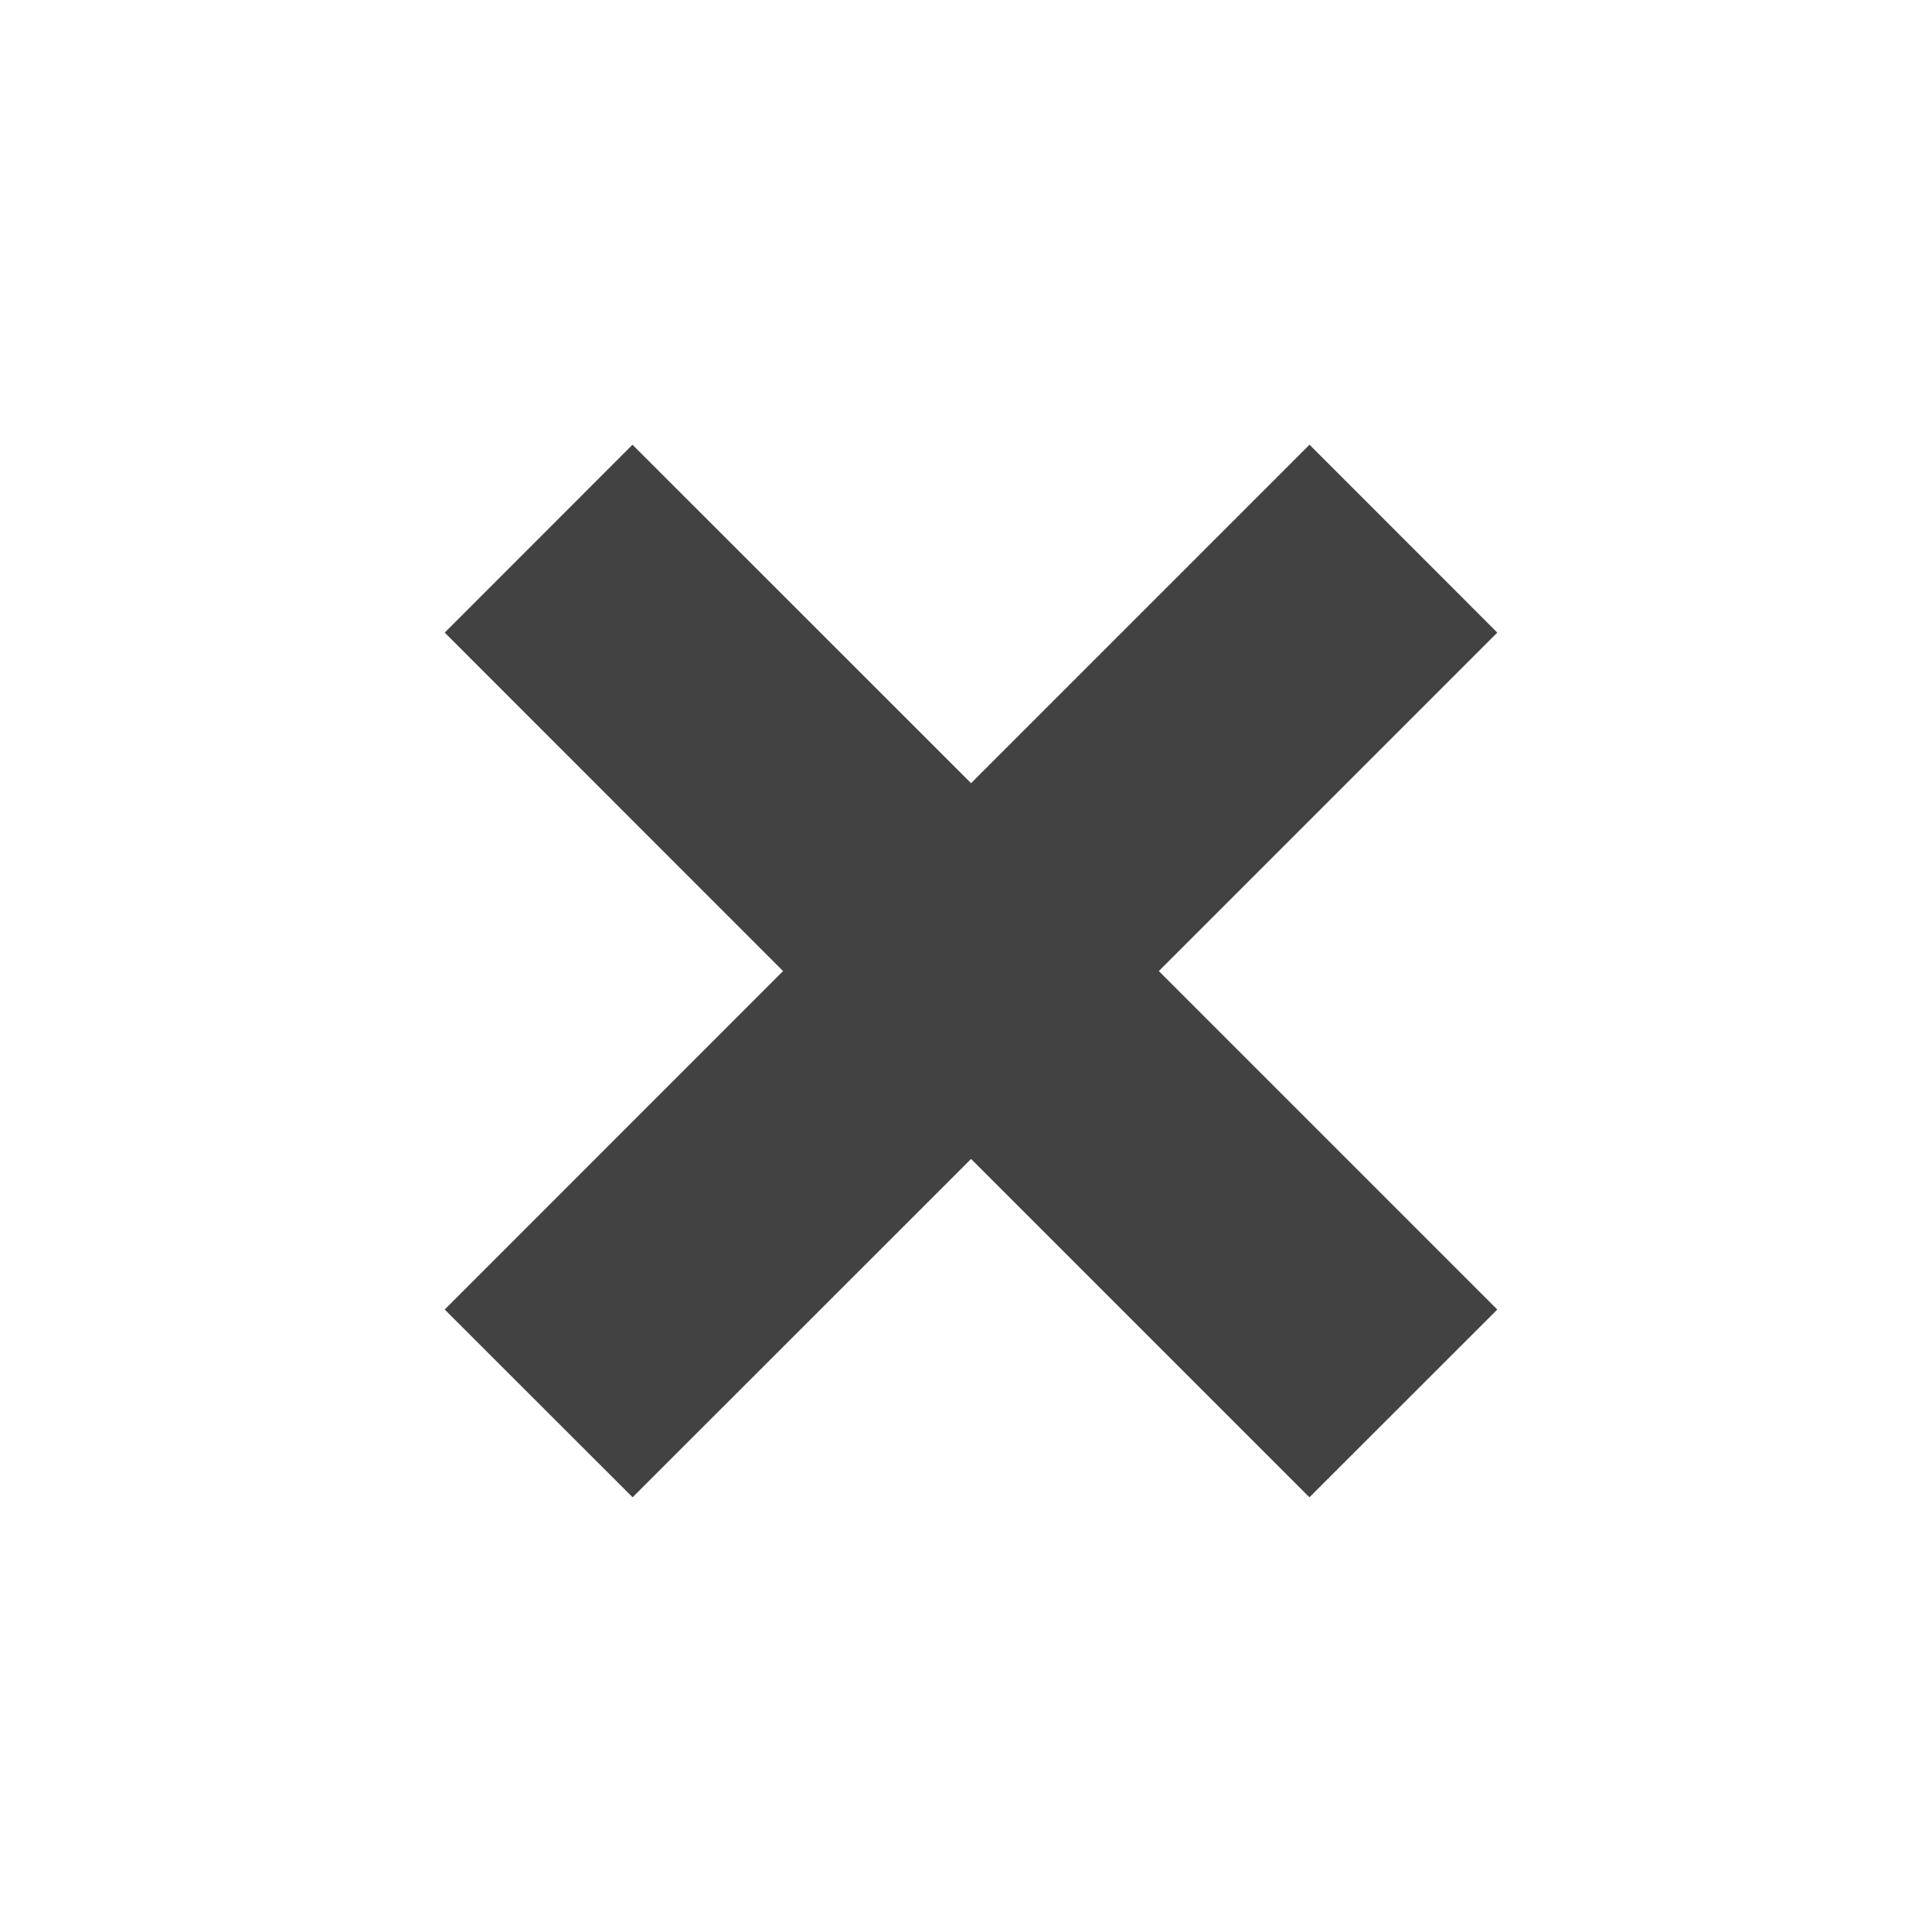
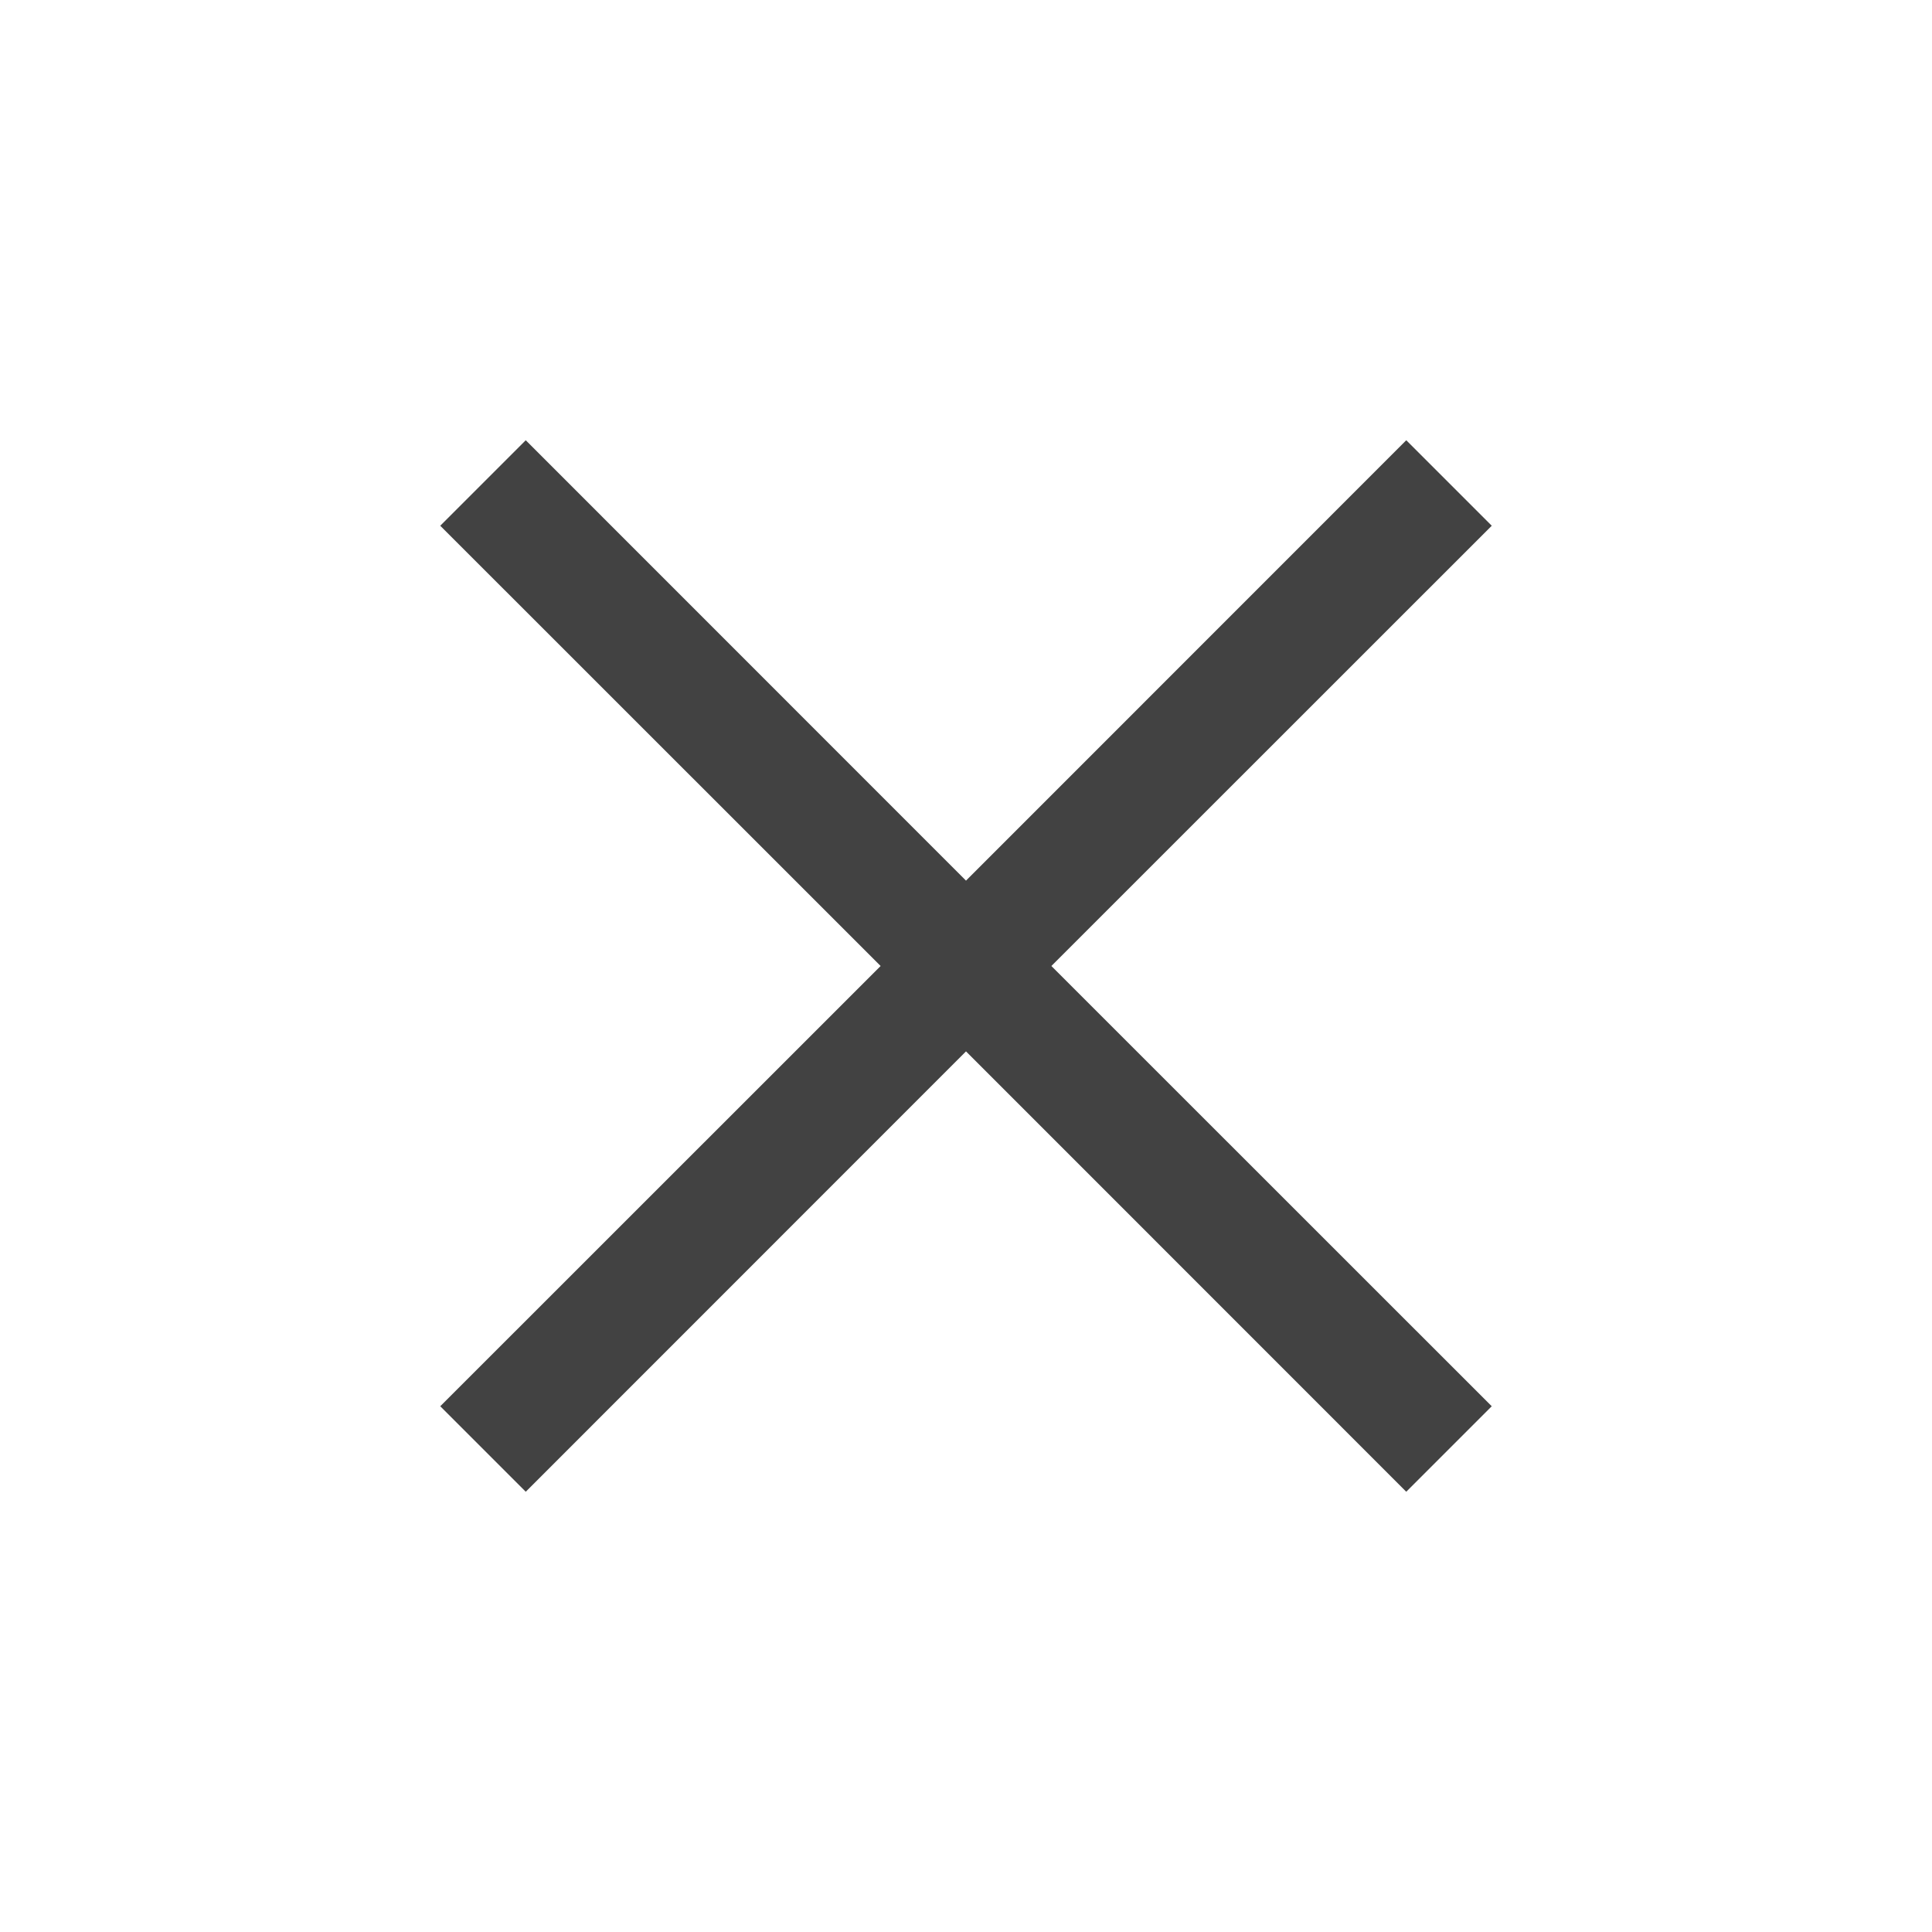
- <svg xmlns="http://www.w3.org/2000/svg" width="16" height="16" viewBox="3 3 16 16" enable-background="new 3 3 16 16">
-   <polygon fill="#424242" points="12.597,11.042 15.4,13.845 13.844,15.4 11.042,12.598 8.239,15.4 6.683,13.845 9.485,11.042 6.683,8.239 8.238,6.683 11.042,9.486 13.845,6.683 15.4,8.239" />
+ <svg xmlns="http://www.w3.org/2000/svg" width="16" height="16" viewBox="0 0 16 16" fill="none">
+   <path fill-rule="evenodd" clip-rule="evenodd" d="M8 8.707L11.646 12.354L12.354 11.646L8.707 8L12.354 4.354L11.646 3.646L8 7.293L4.354 3.646L3.646 4.354L7.293 8L3.646 11.646L4.354 12.354L8 8.707Z" fill="#424242" />
</svg>
